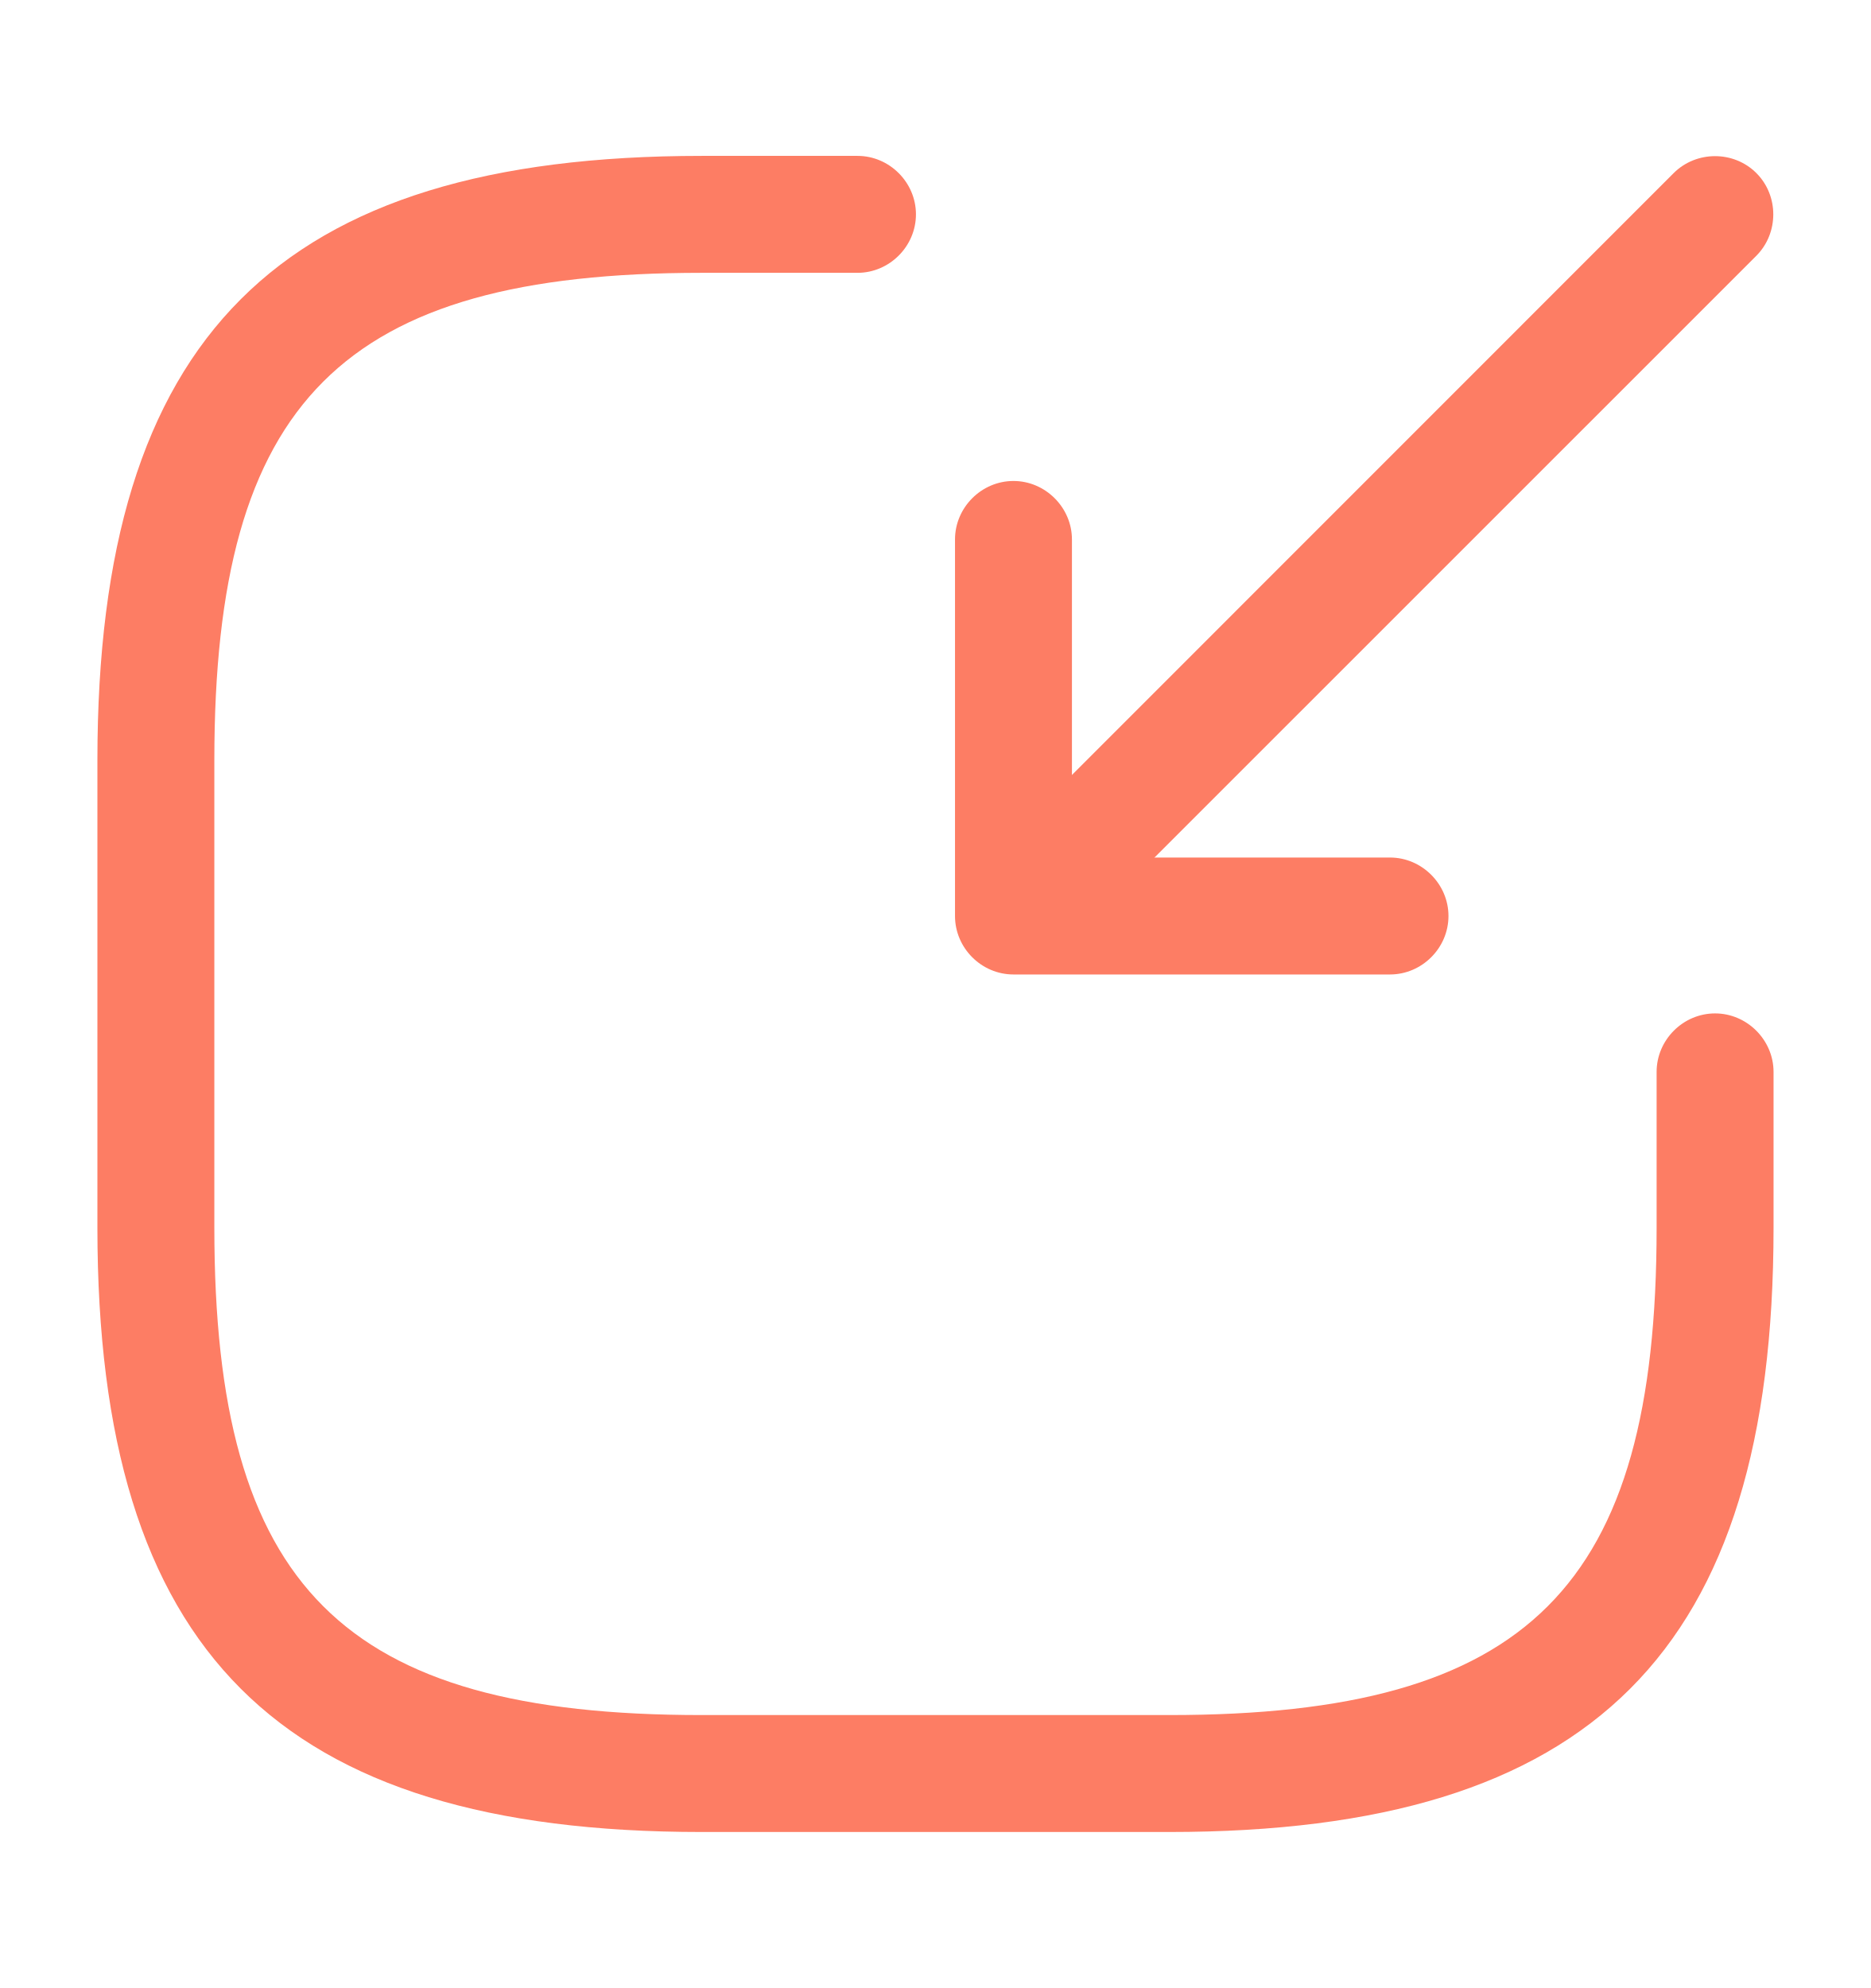
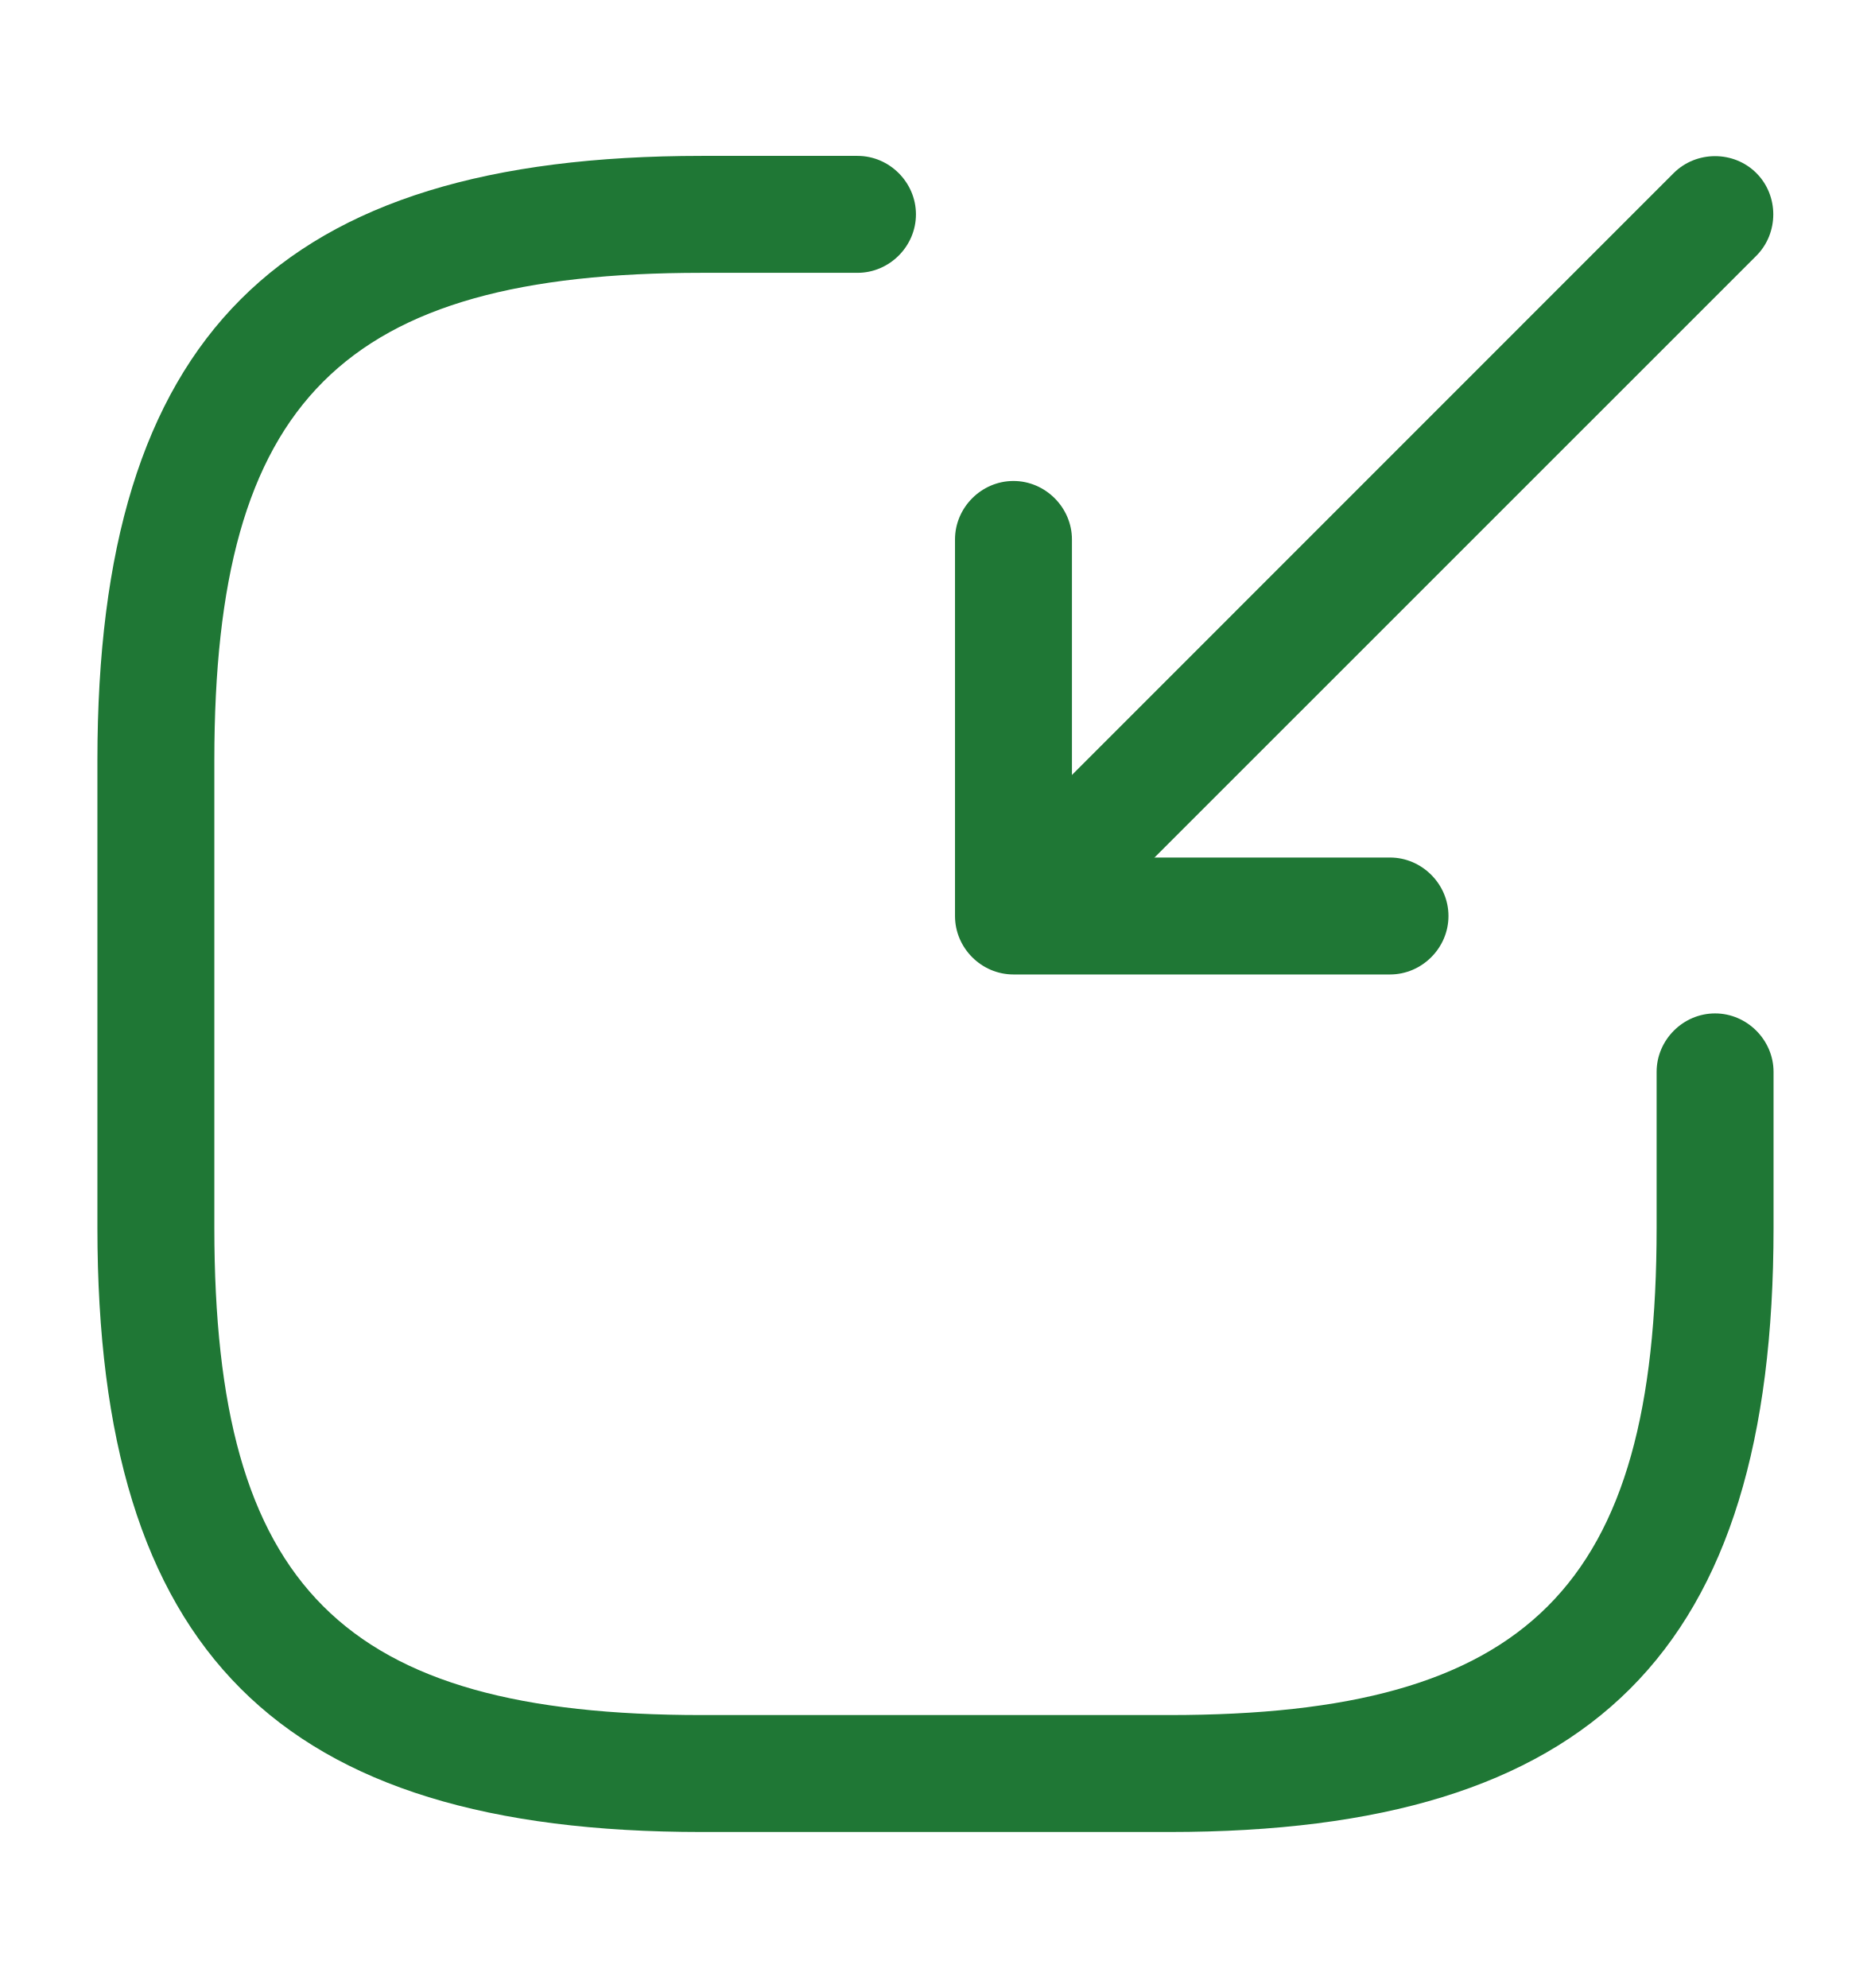
<svg xmlns="http://www.w3.org/2000/svg" width="16" height="17" viewBox="0 0 16 17" fill="none">
-   <path d="M9.2 7.8C9.073 7.8 8.947 7.753 8.847 7.653C8.653 7.46 8.653 7.14 8.847 6.947L14.313 1.48C14.507 1.287 14.827 1.287 15.02 1.48C15.213 1.673 15.213 1.993 15.02 2.187L9.553 7.653C9.46 7.747 9.333 7.8 9.2 7.8Z" fill="#FD7D64" />
-   <path d="M11.887 8.333H8.667C8.393 8.333 8.167 8.107 8.167 7.833V4.613C8.167 4.34 8.393 4.113 8.667 4.113C8.94 4.113 9.167 4.34 9.167 4.613V7.333H11.887C12.16 7.333 12.387 7.56 12.387 7.833C12.387 8.107 12.16 8.333 11.887 8.333Z" fill="#FD7D64" />
-   <path d="M10 15.666H6C2.38 15.666 0.833 14.12 0.833 10.5V6.5C0.833 2.88 2.38 1.333 6 1.333H7.333C7.607 1.333 7.833 1.56 7.833 1.833C7.833 2.106 7.607 2.333 7.333 2.333H6C2.927 2.333 1.833 3.426 1.833 6.5V10.5C1.833 13.573 2.927 14.666 6 14.666H10C13.073 14.666 14.167 13.573 14.167 10.5V9.166C14.167 8.893 14.393 8.666 14.667 8.666C14.94 8.666 15.167 8.893 15.167 9.166V10.5C15.167 14.12 13.62 15.666 10 15.666Z" fill="#FD7D64" />
+   <path d="M9.2 7.8C9.073 7.8 8.947 7.753 8.847 7.653C8.653 7.46 8.653 7.14 8.847 6.947L14.313 1.48C14.507 1.287 14.827 1.287 15.02 1.48C15.213 1.673 15.213 1.993 15.02 2.187L9.553 7.653C9.46 7.747 9.333 7.8 9.2 7.8Z" fill="#1F7735" />
+   <path d="M11.887 8.333H8.667C8.393 8.333 8.167 8.107 8.167 7.833V4.613C8.167 4.34 8.393 4.113 8.667 4.113C8.94 4.113 9.167 4.34 9.167 4.613V7.333H11.887C12.16 7.333 12.387 7.56 12.387 7.833C12.387 8.107 12.16 8.333 11.887 8.333Z" fill="#1F7735" />
+   <path d="M10 15.666H6C2.38 15.666 0.833 14.12 0.833 10.5V6.5C0.833 2.88 2.38 1.333 6 1.333H7.333C7.607 1.333 7.833 1.56 7.833 1.833C7.833 2.106 7.607 2.333 7.333 2.333H6C2.927 2.333 1.833 3.426 1.833 6.5V10.5C1.833 13.573 2.927 14.666 6 14.666H10C13.073 14.666 14.167 13.573 14.167 10.5V9.166C14.167 8.893 14.393 8.666 14.667 8.666C14.94 8.666 15.167 8.893 15.167 9.166V10.5C15.167 14.12 13.62 15.666 10 15.666Z" fill="#1F7735" />
</svg>
